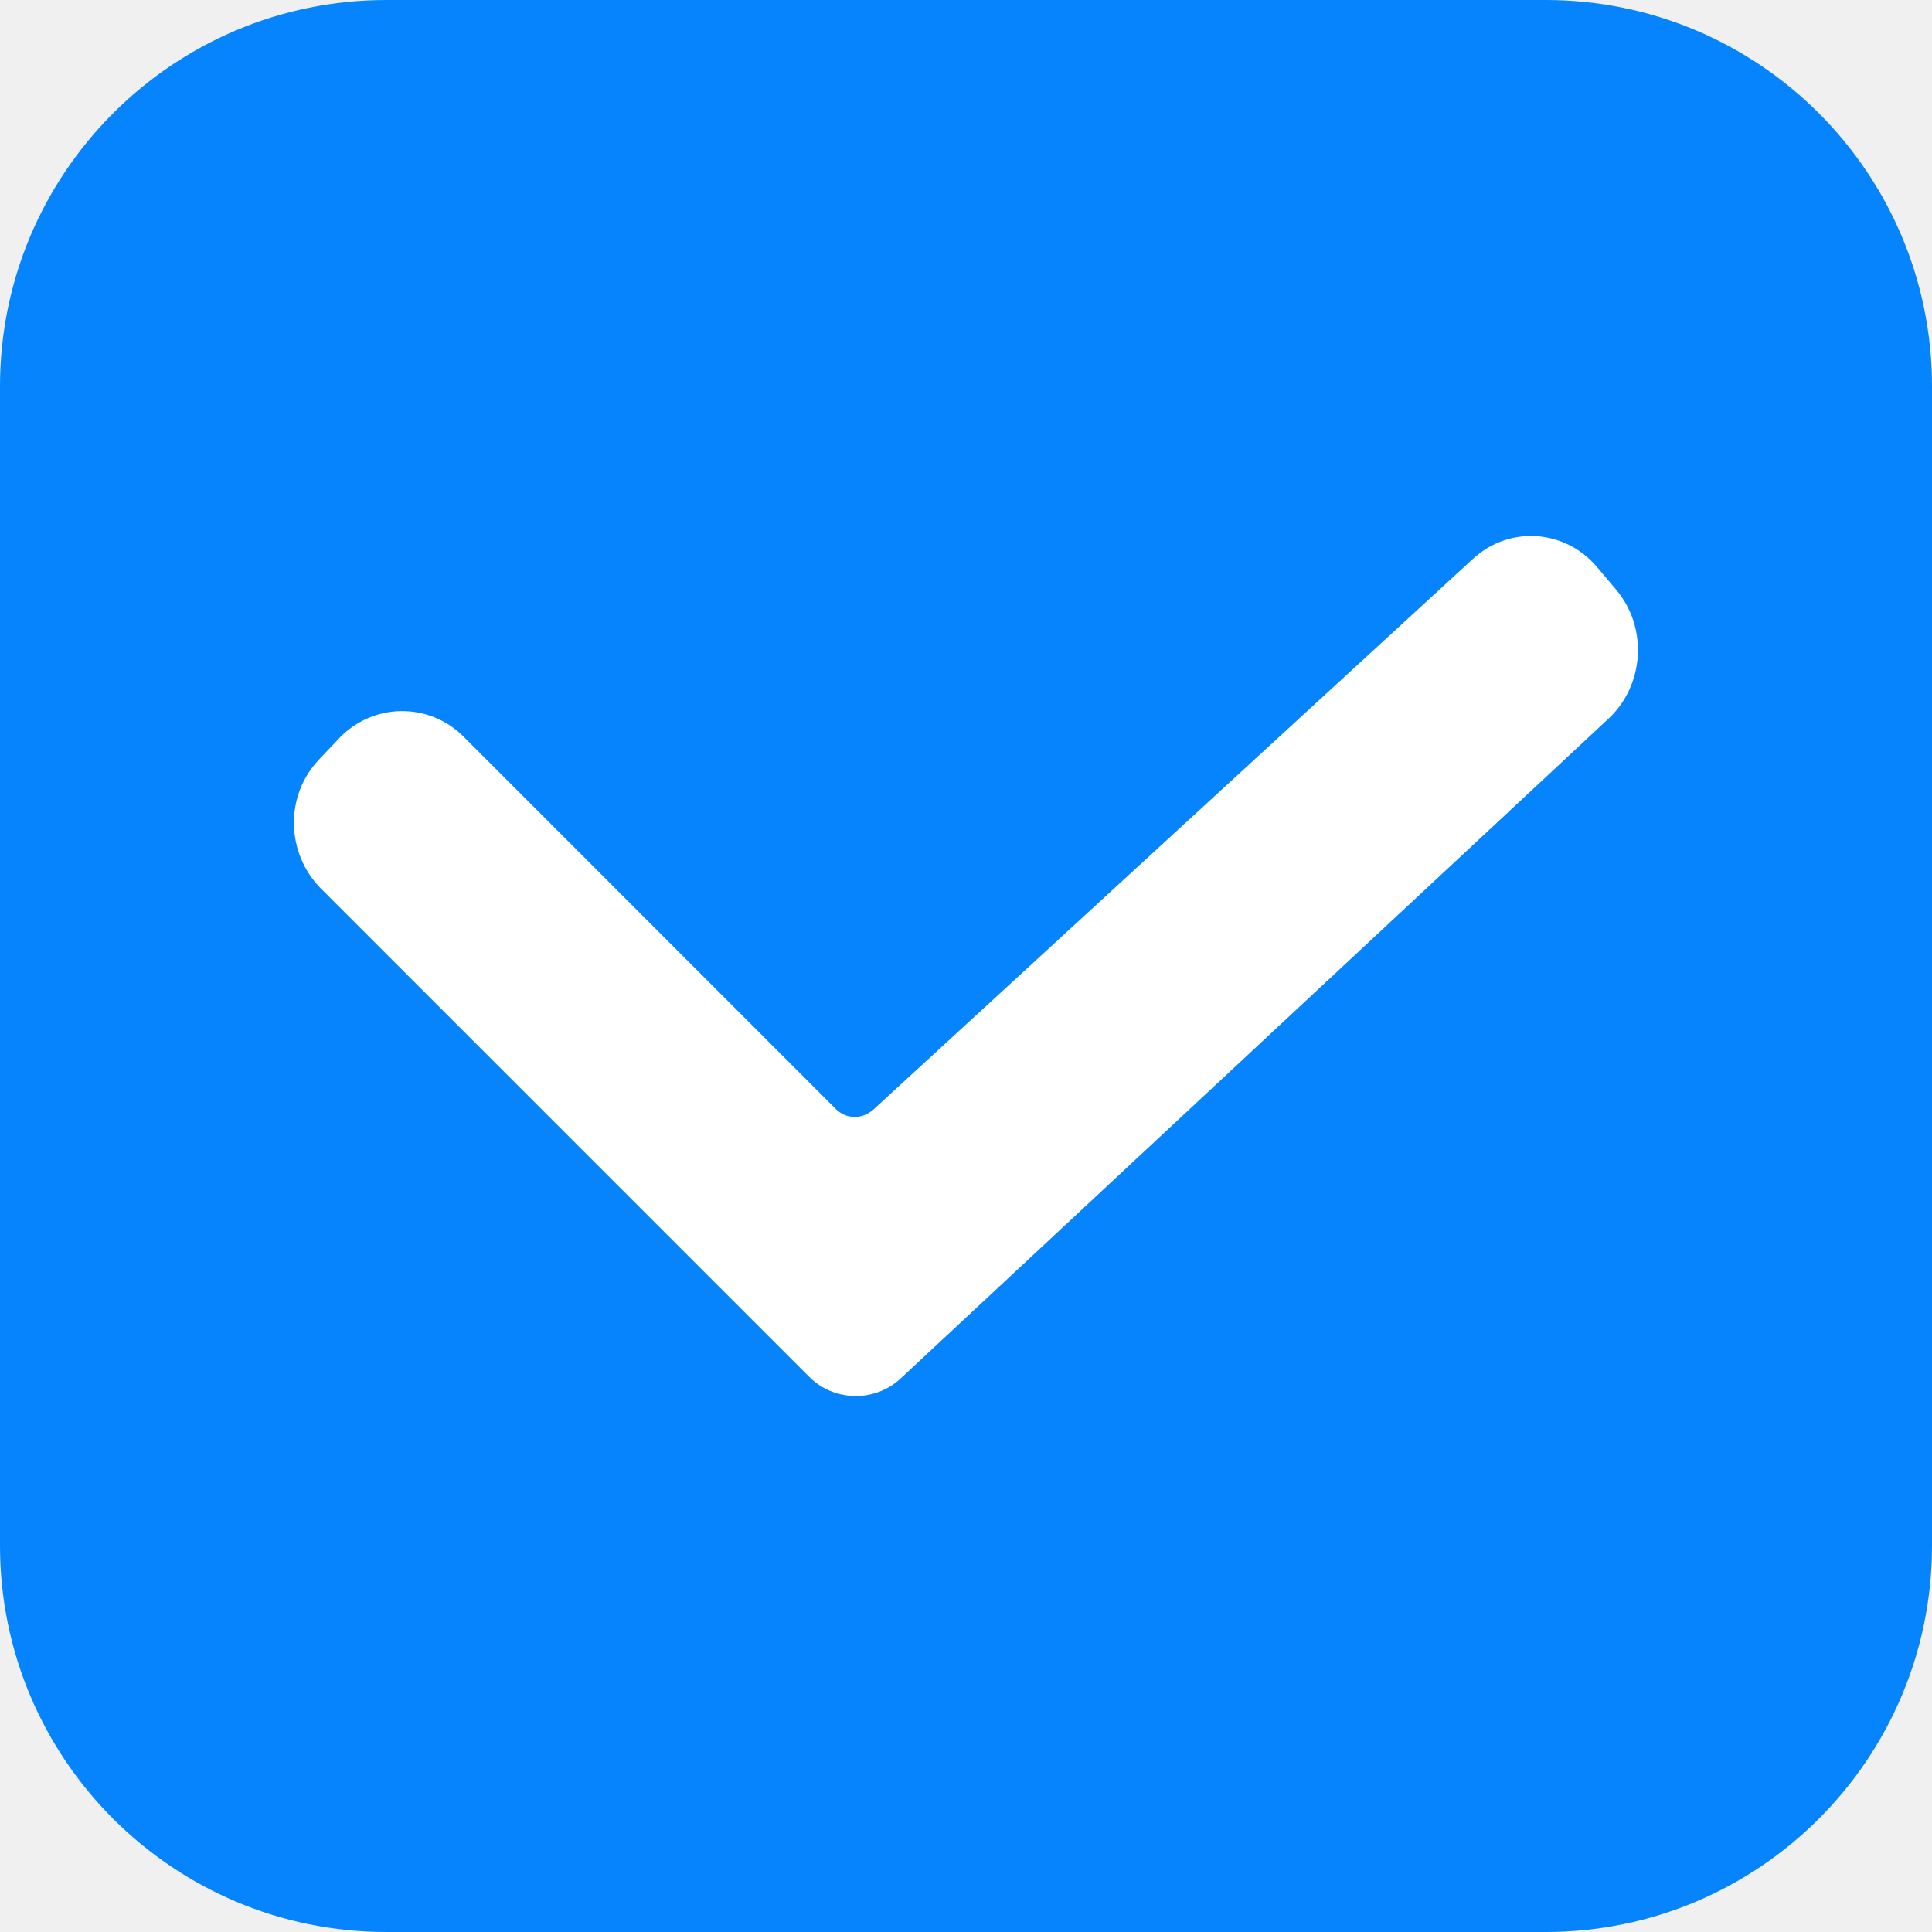
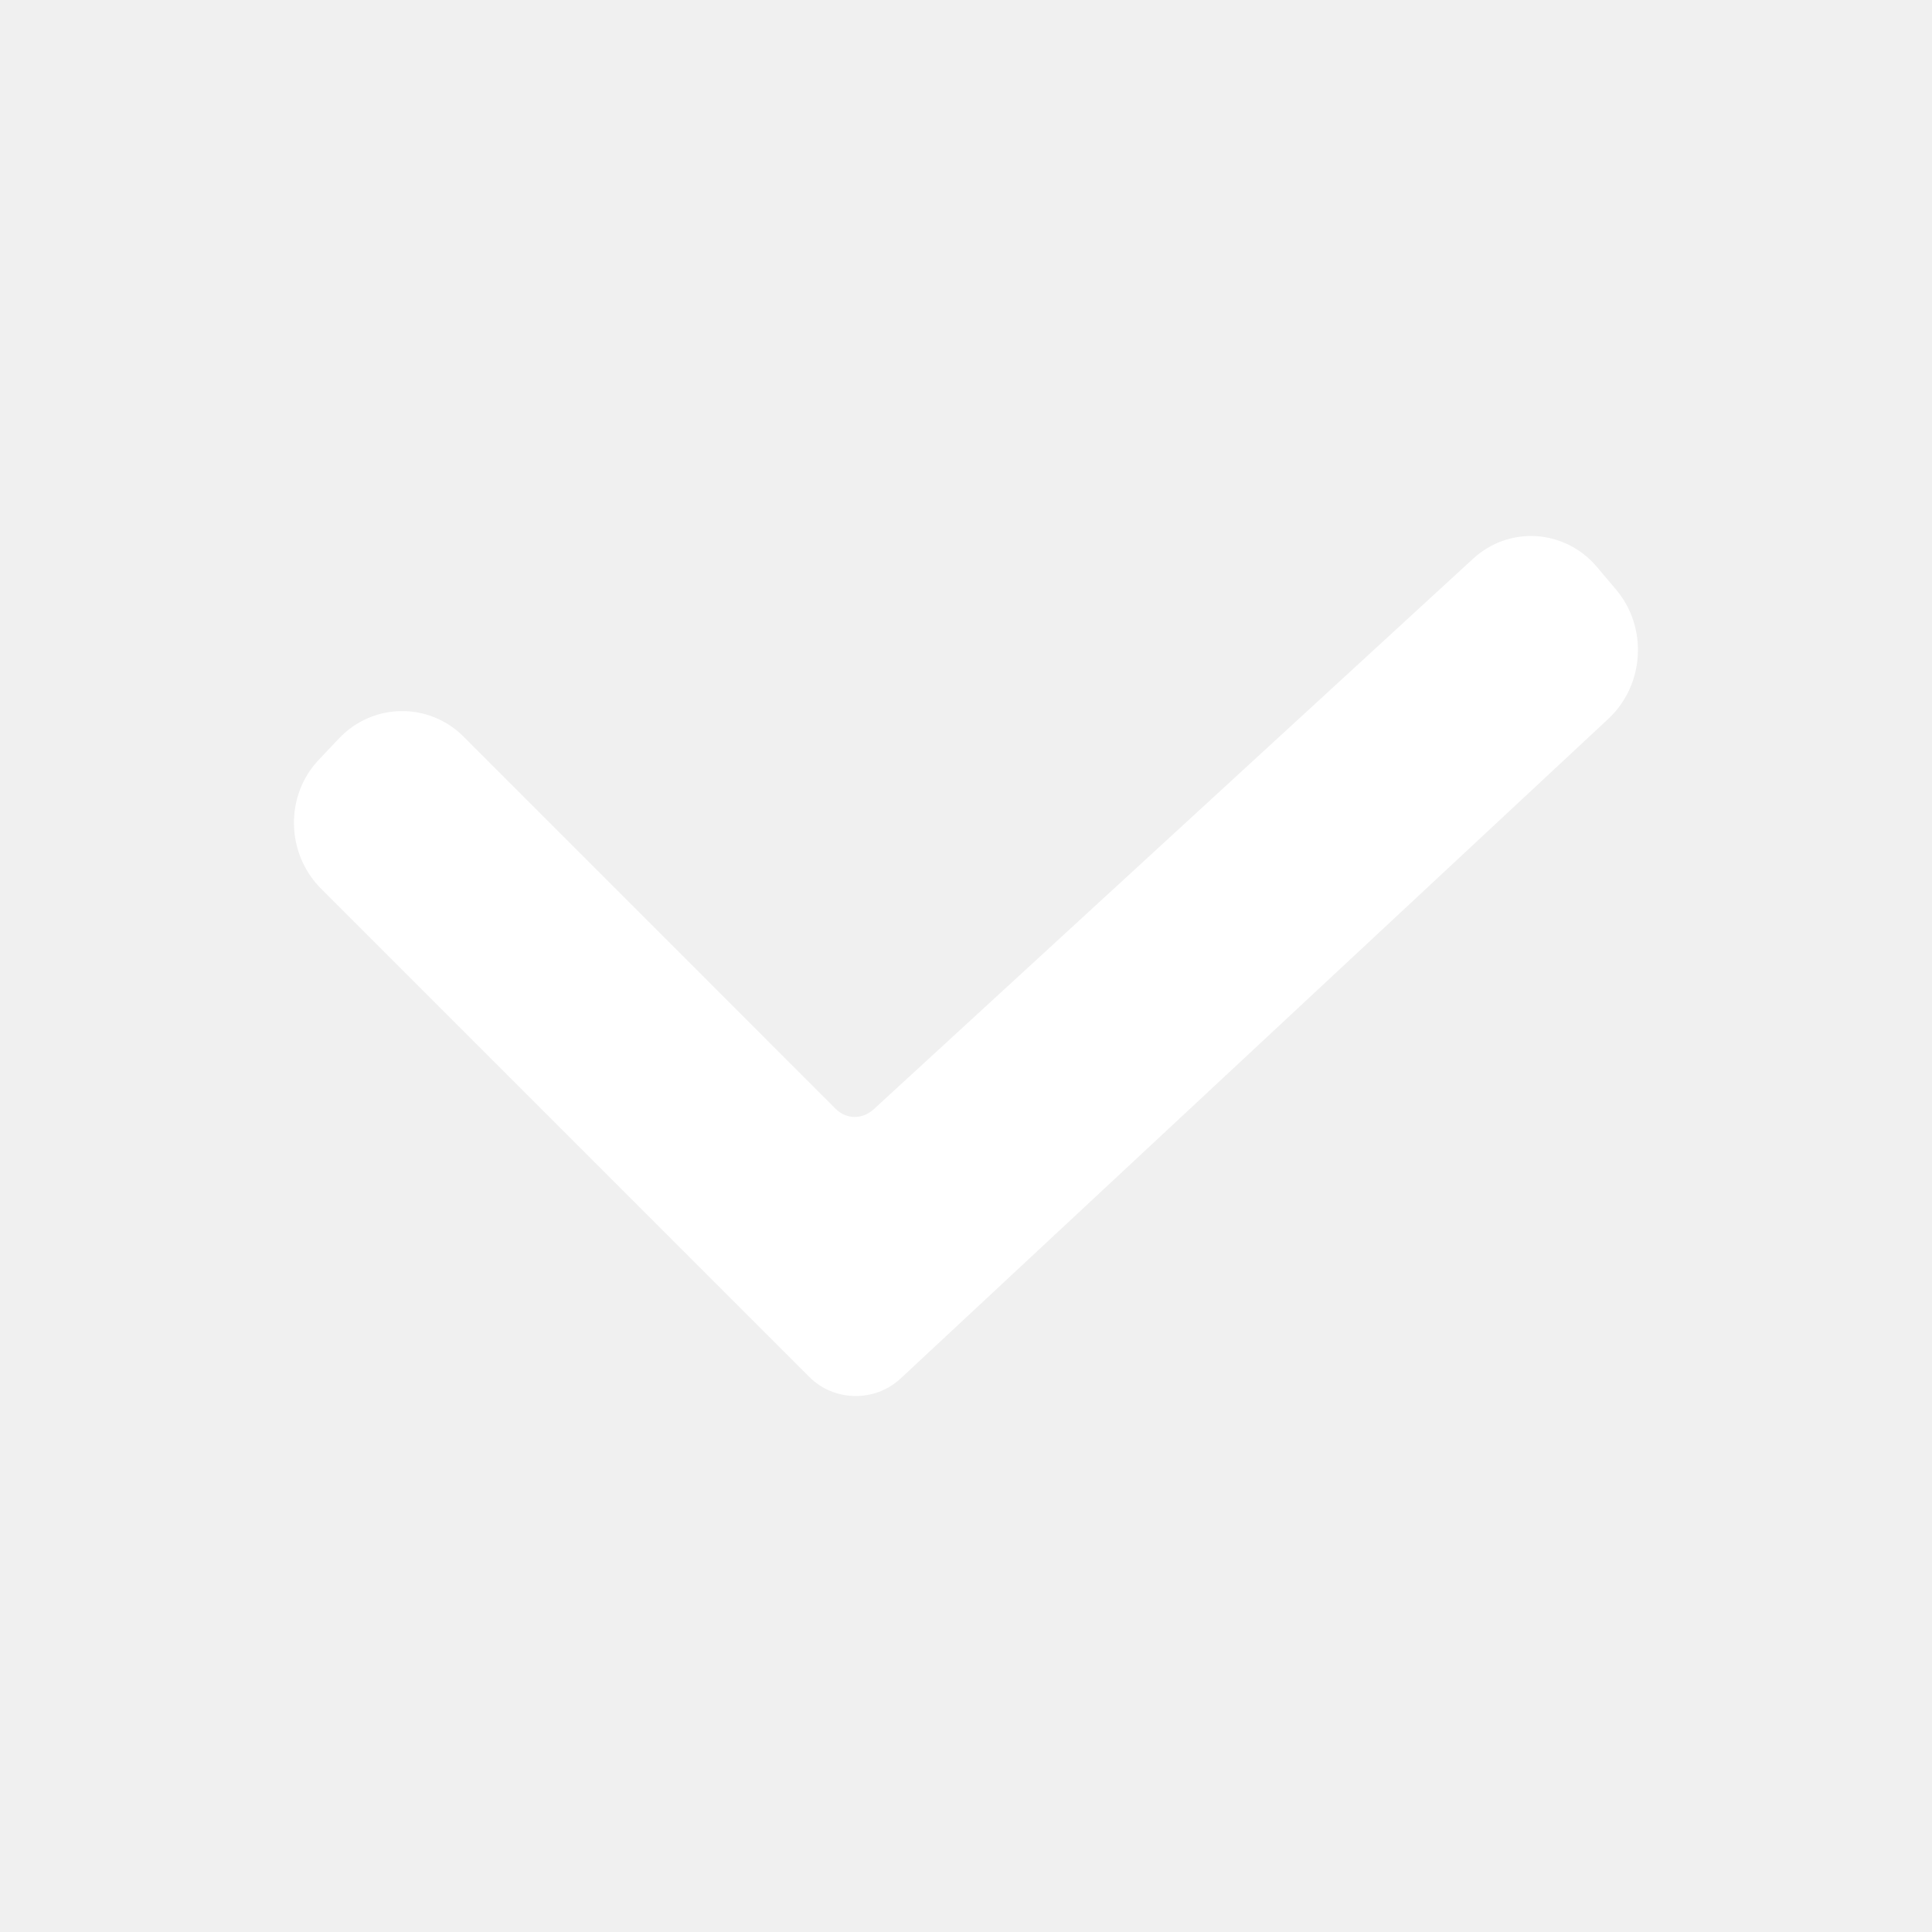
<svg xmlns="http://www.w3.org/2000/svg" width="15" height="15" viewBox="0 0 15 15" fill="none">
-   <rect width="15" height="15" rx="3" fill="#0584FE" />
  <path fill-rule="evenodd" clip-rule="evenodd" d="M2.493 6.9C2.219 6.626 2.211 6.177 2.475 5.899L2.631 5.734C2.895 5.455 3.33 5.45 3.599 5.719L6.489 8.61C6.568 8.688 6.691 8.697 6.785 8.611L11.437 4.338C11.718 4.08 12.149 4.108 12.398 4.401L12.545 4.575C12.795 4.868 12.77 5.317 12.487 5.581L6.992 10.703C6.793 10.888 6.477 10.884 6.283 10.69L2.493 6.9Z" fill="white" />
</svg>
